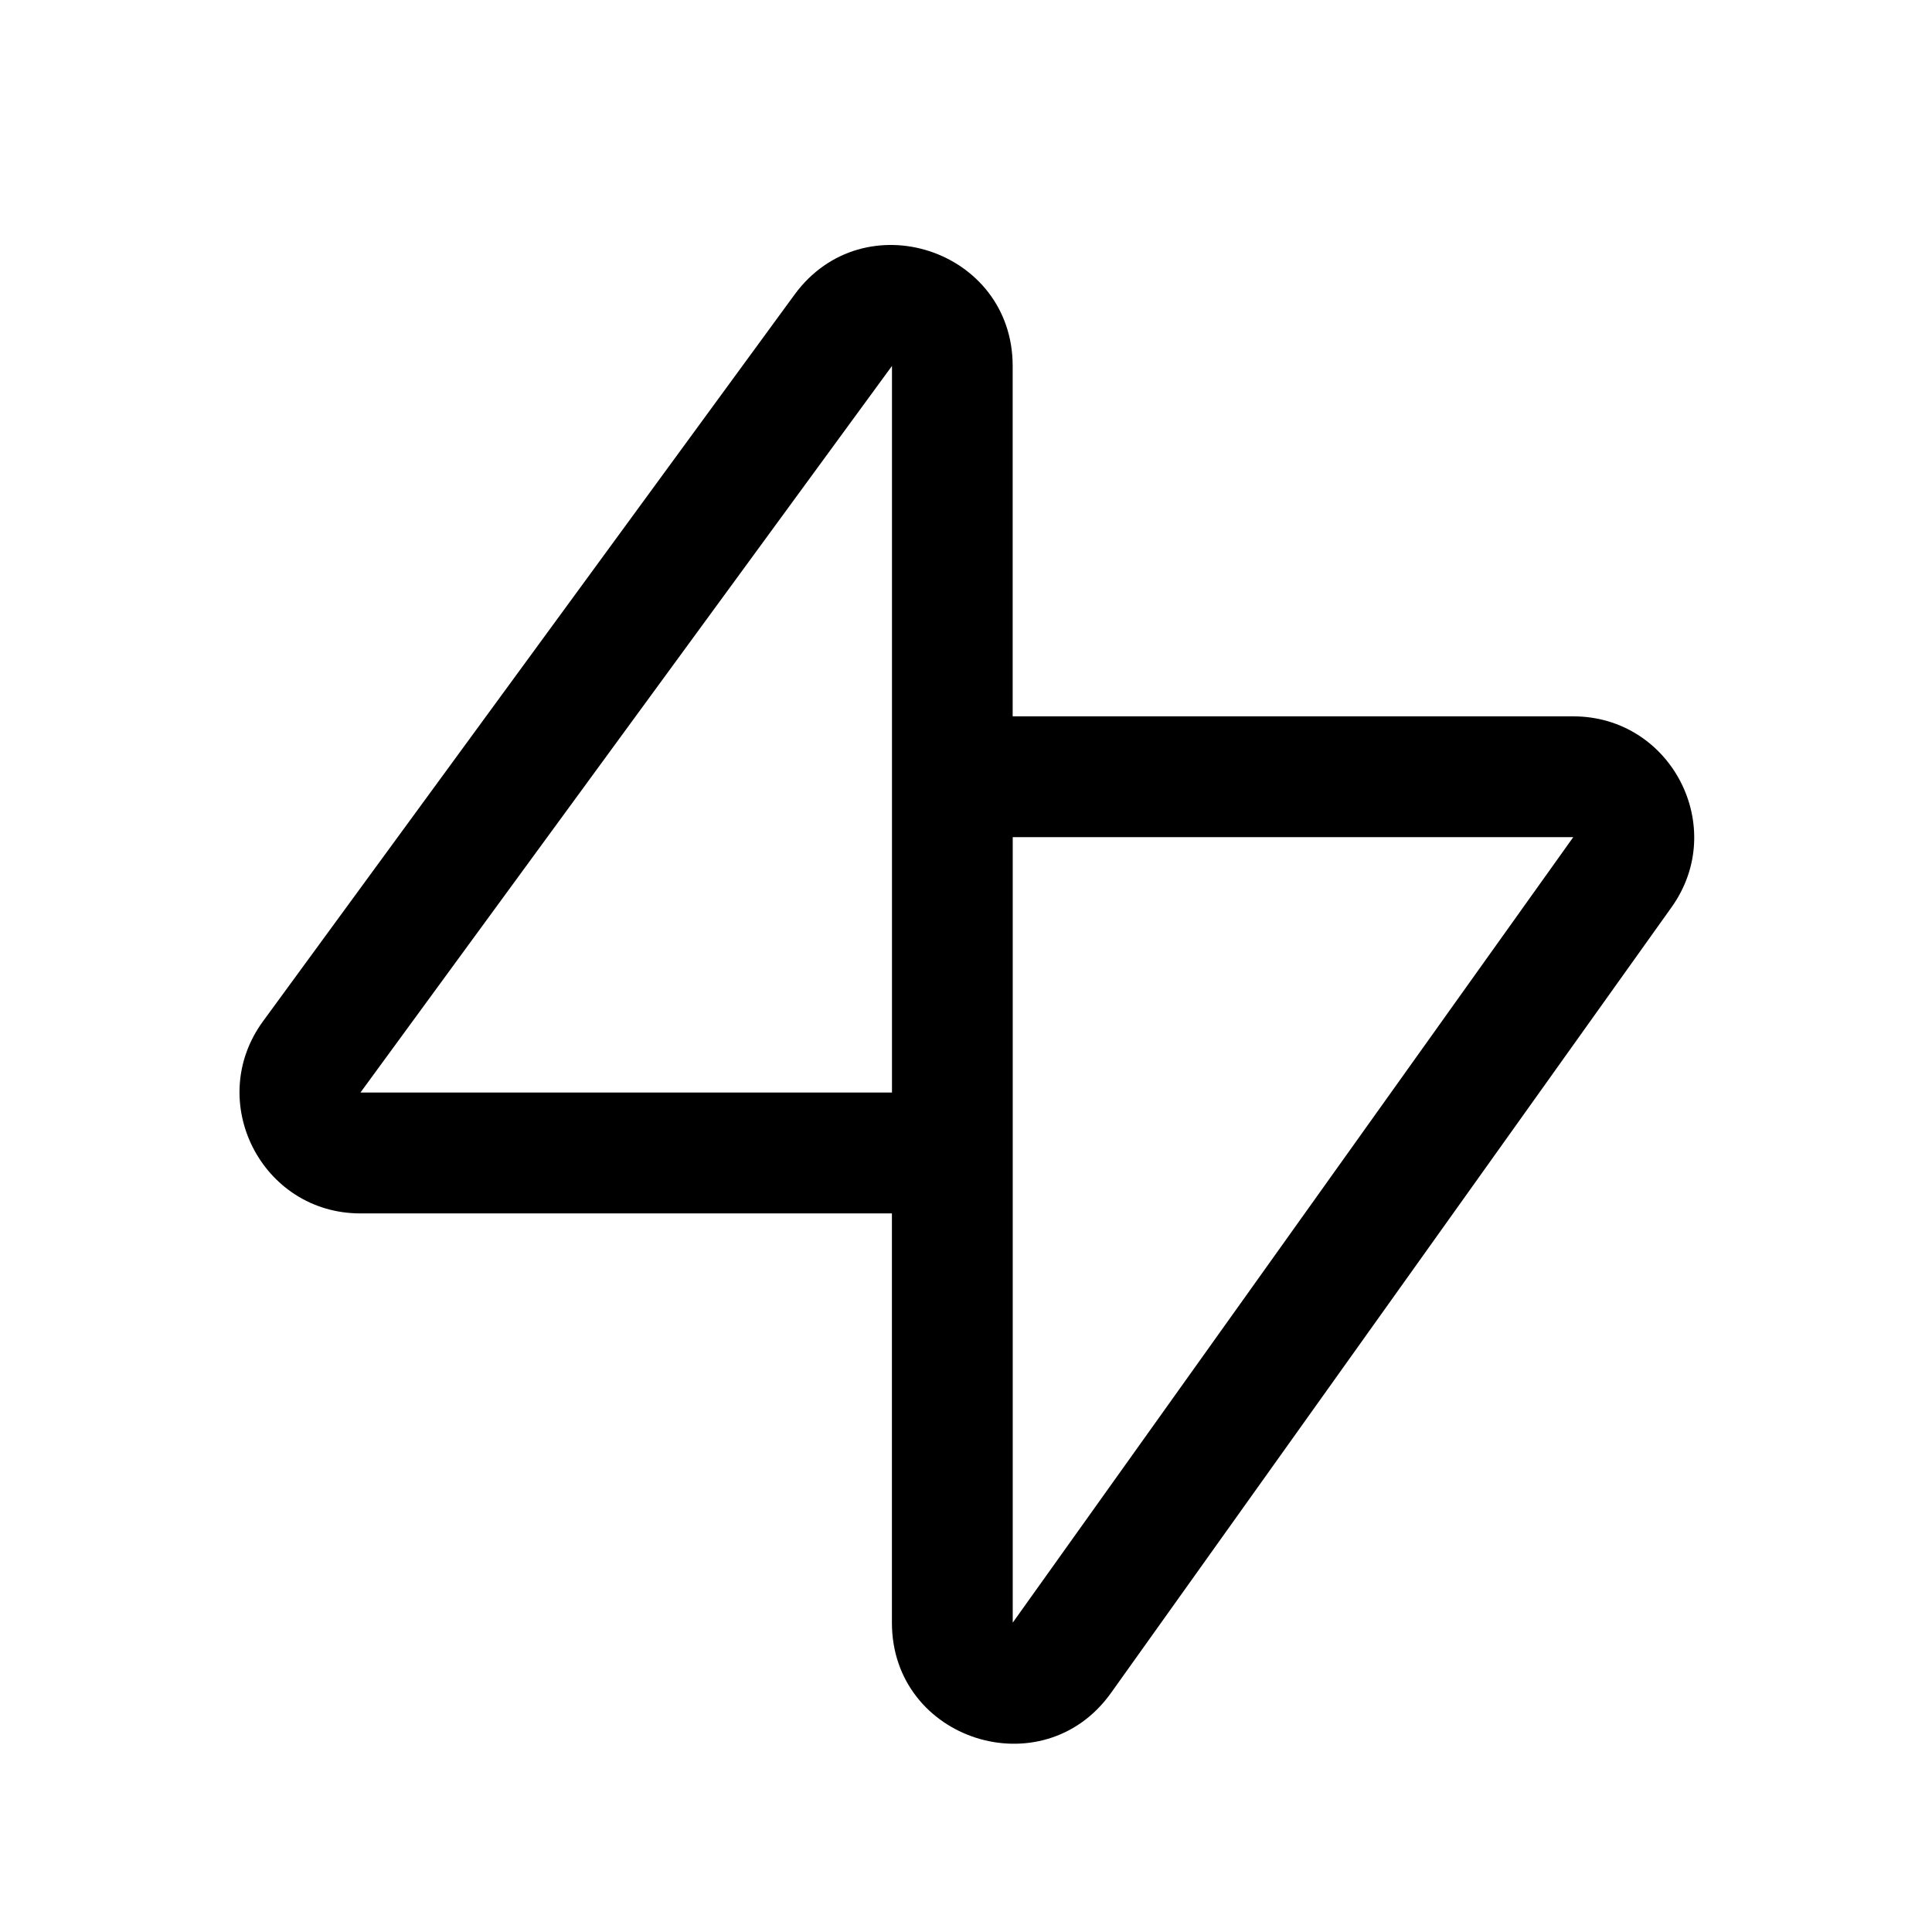
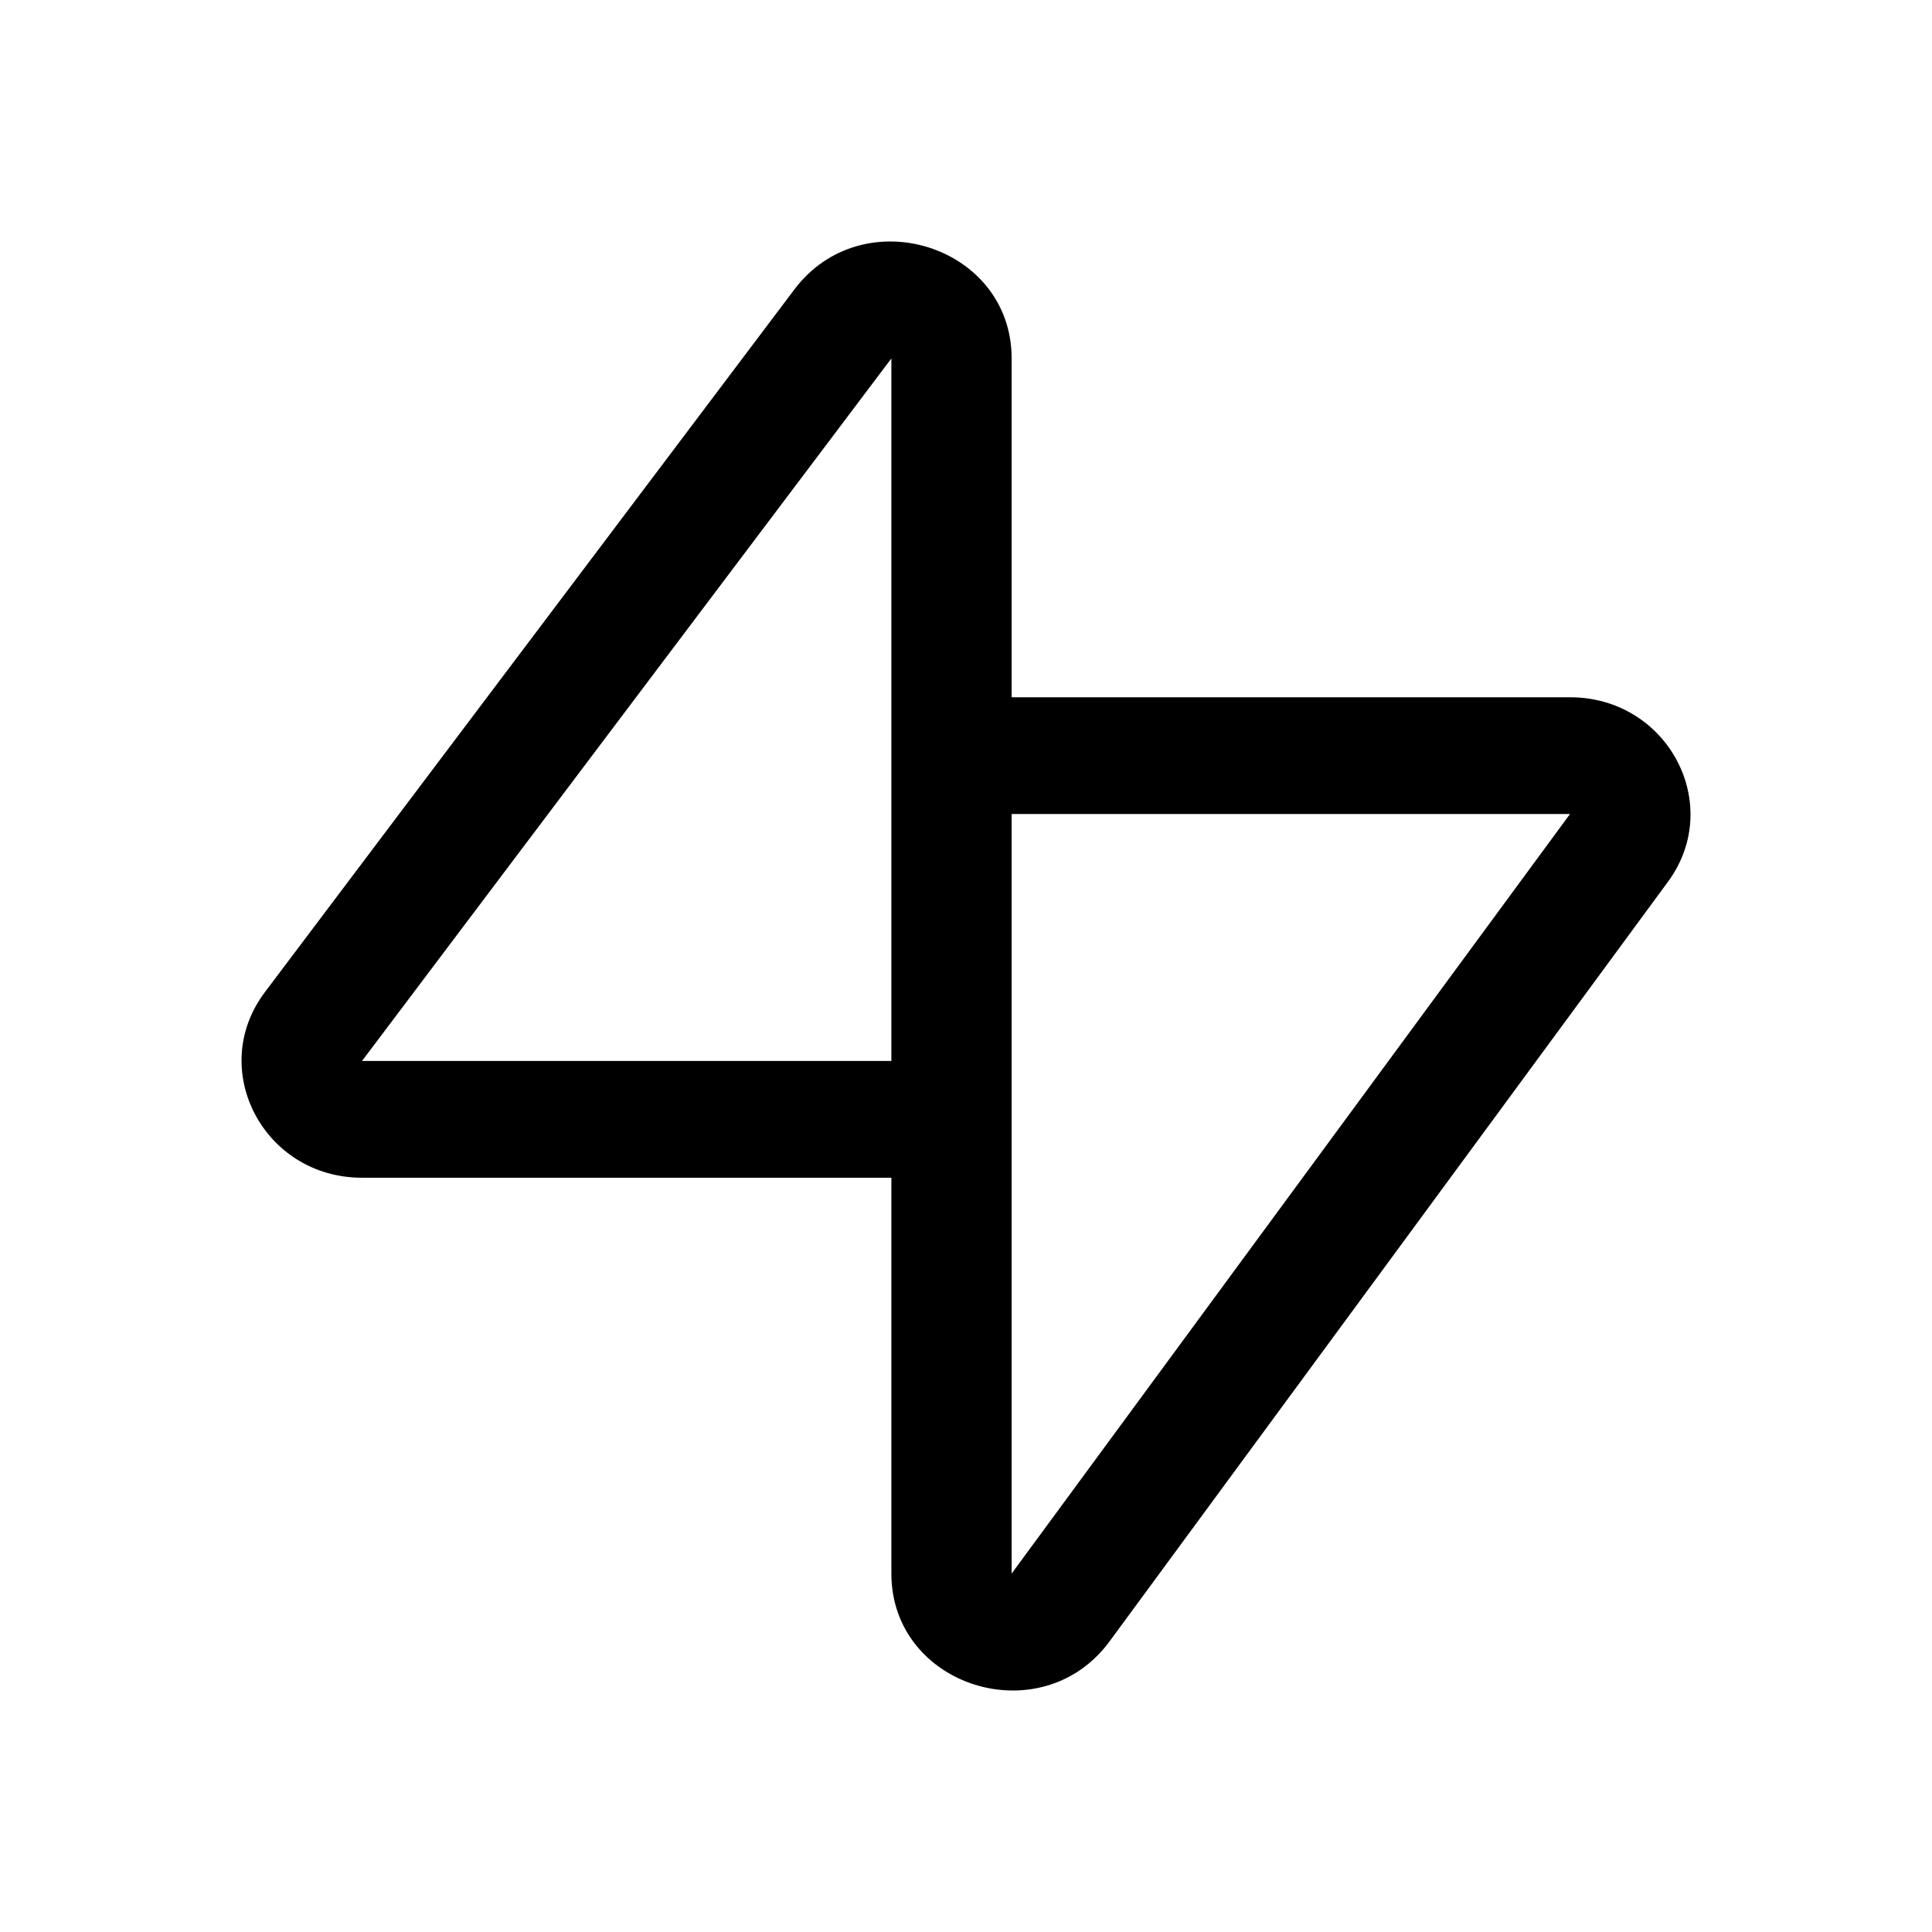
<svg xmlns="http://www.w3.org/2000/svg" width="32" height="32" fill="none">
-   <path fill-rule="evenodd" clip-rule="evenodd" d="M13.16 4.88c1.141-1.56 3.613-.753 3.613 1.181v5.804h9.285c1.626 0 2.573 1.838 1.628 3.162L18.402 28.04c-1.13 1.584-3.629.784-3.629-1.162v-6.78H5.97c-1.637 0-2.58-1.86-1.614-3.182L13.16 4.88Zm1.614 13.216V6.061L5.97 18.096h8.803Zm2-4.23v13.01l9.284-13.01h-9.285Z" fill="#000" />
+   <path fill-rule="evenodd" clip-rule="evenodd" d="M13.156 4.796c1.138-1.51 3.6-.729 3.6 1.141v5.612h9.248c1.62 0 2.563 1.777 1.622 3.057l-9.248 12.58c-1.126 1.532-3.614.758-3.614-1.123v-6.556H5.996c-1.63 0-2.57-1.798-1.608-3.075l8.768-11.636Zm1.608 12.777V5.937L5.996 17.573h8.768Zm1.992-4.09v12.58l9.248-12.58h-9.248Z" fill="#000" />
</svg>
